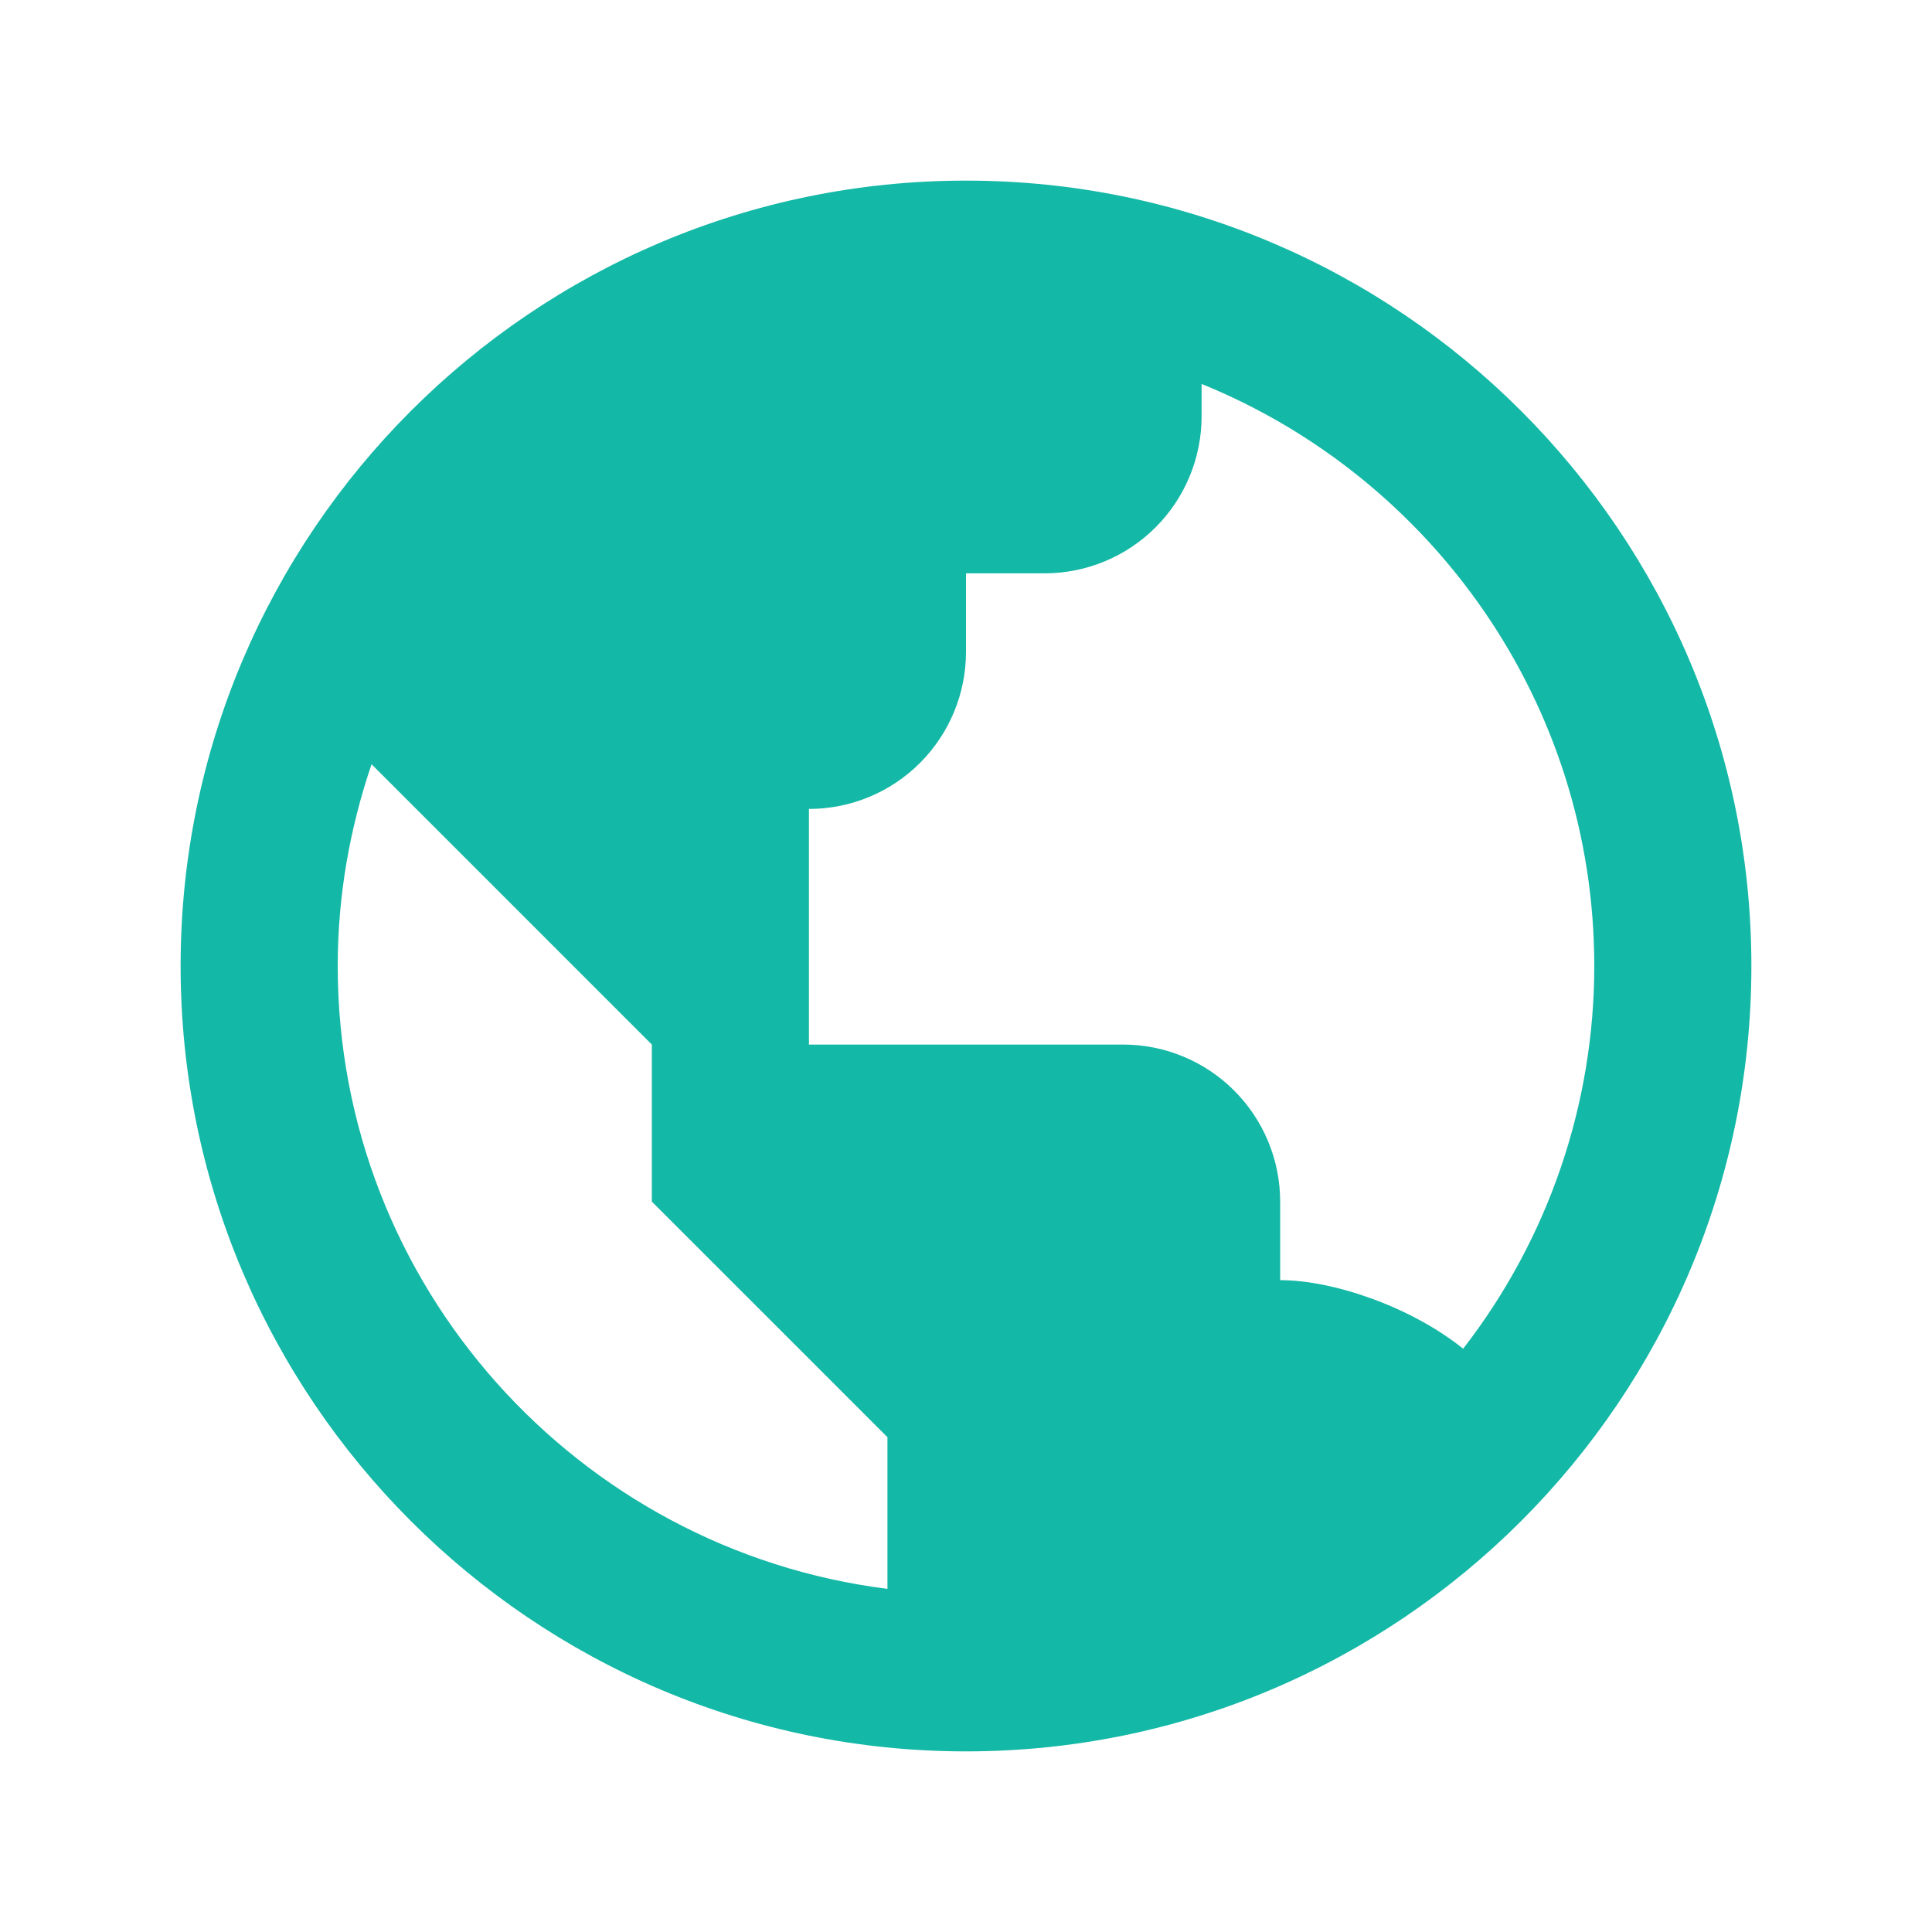
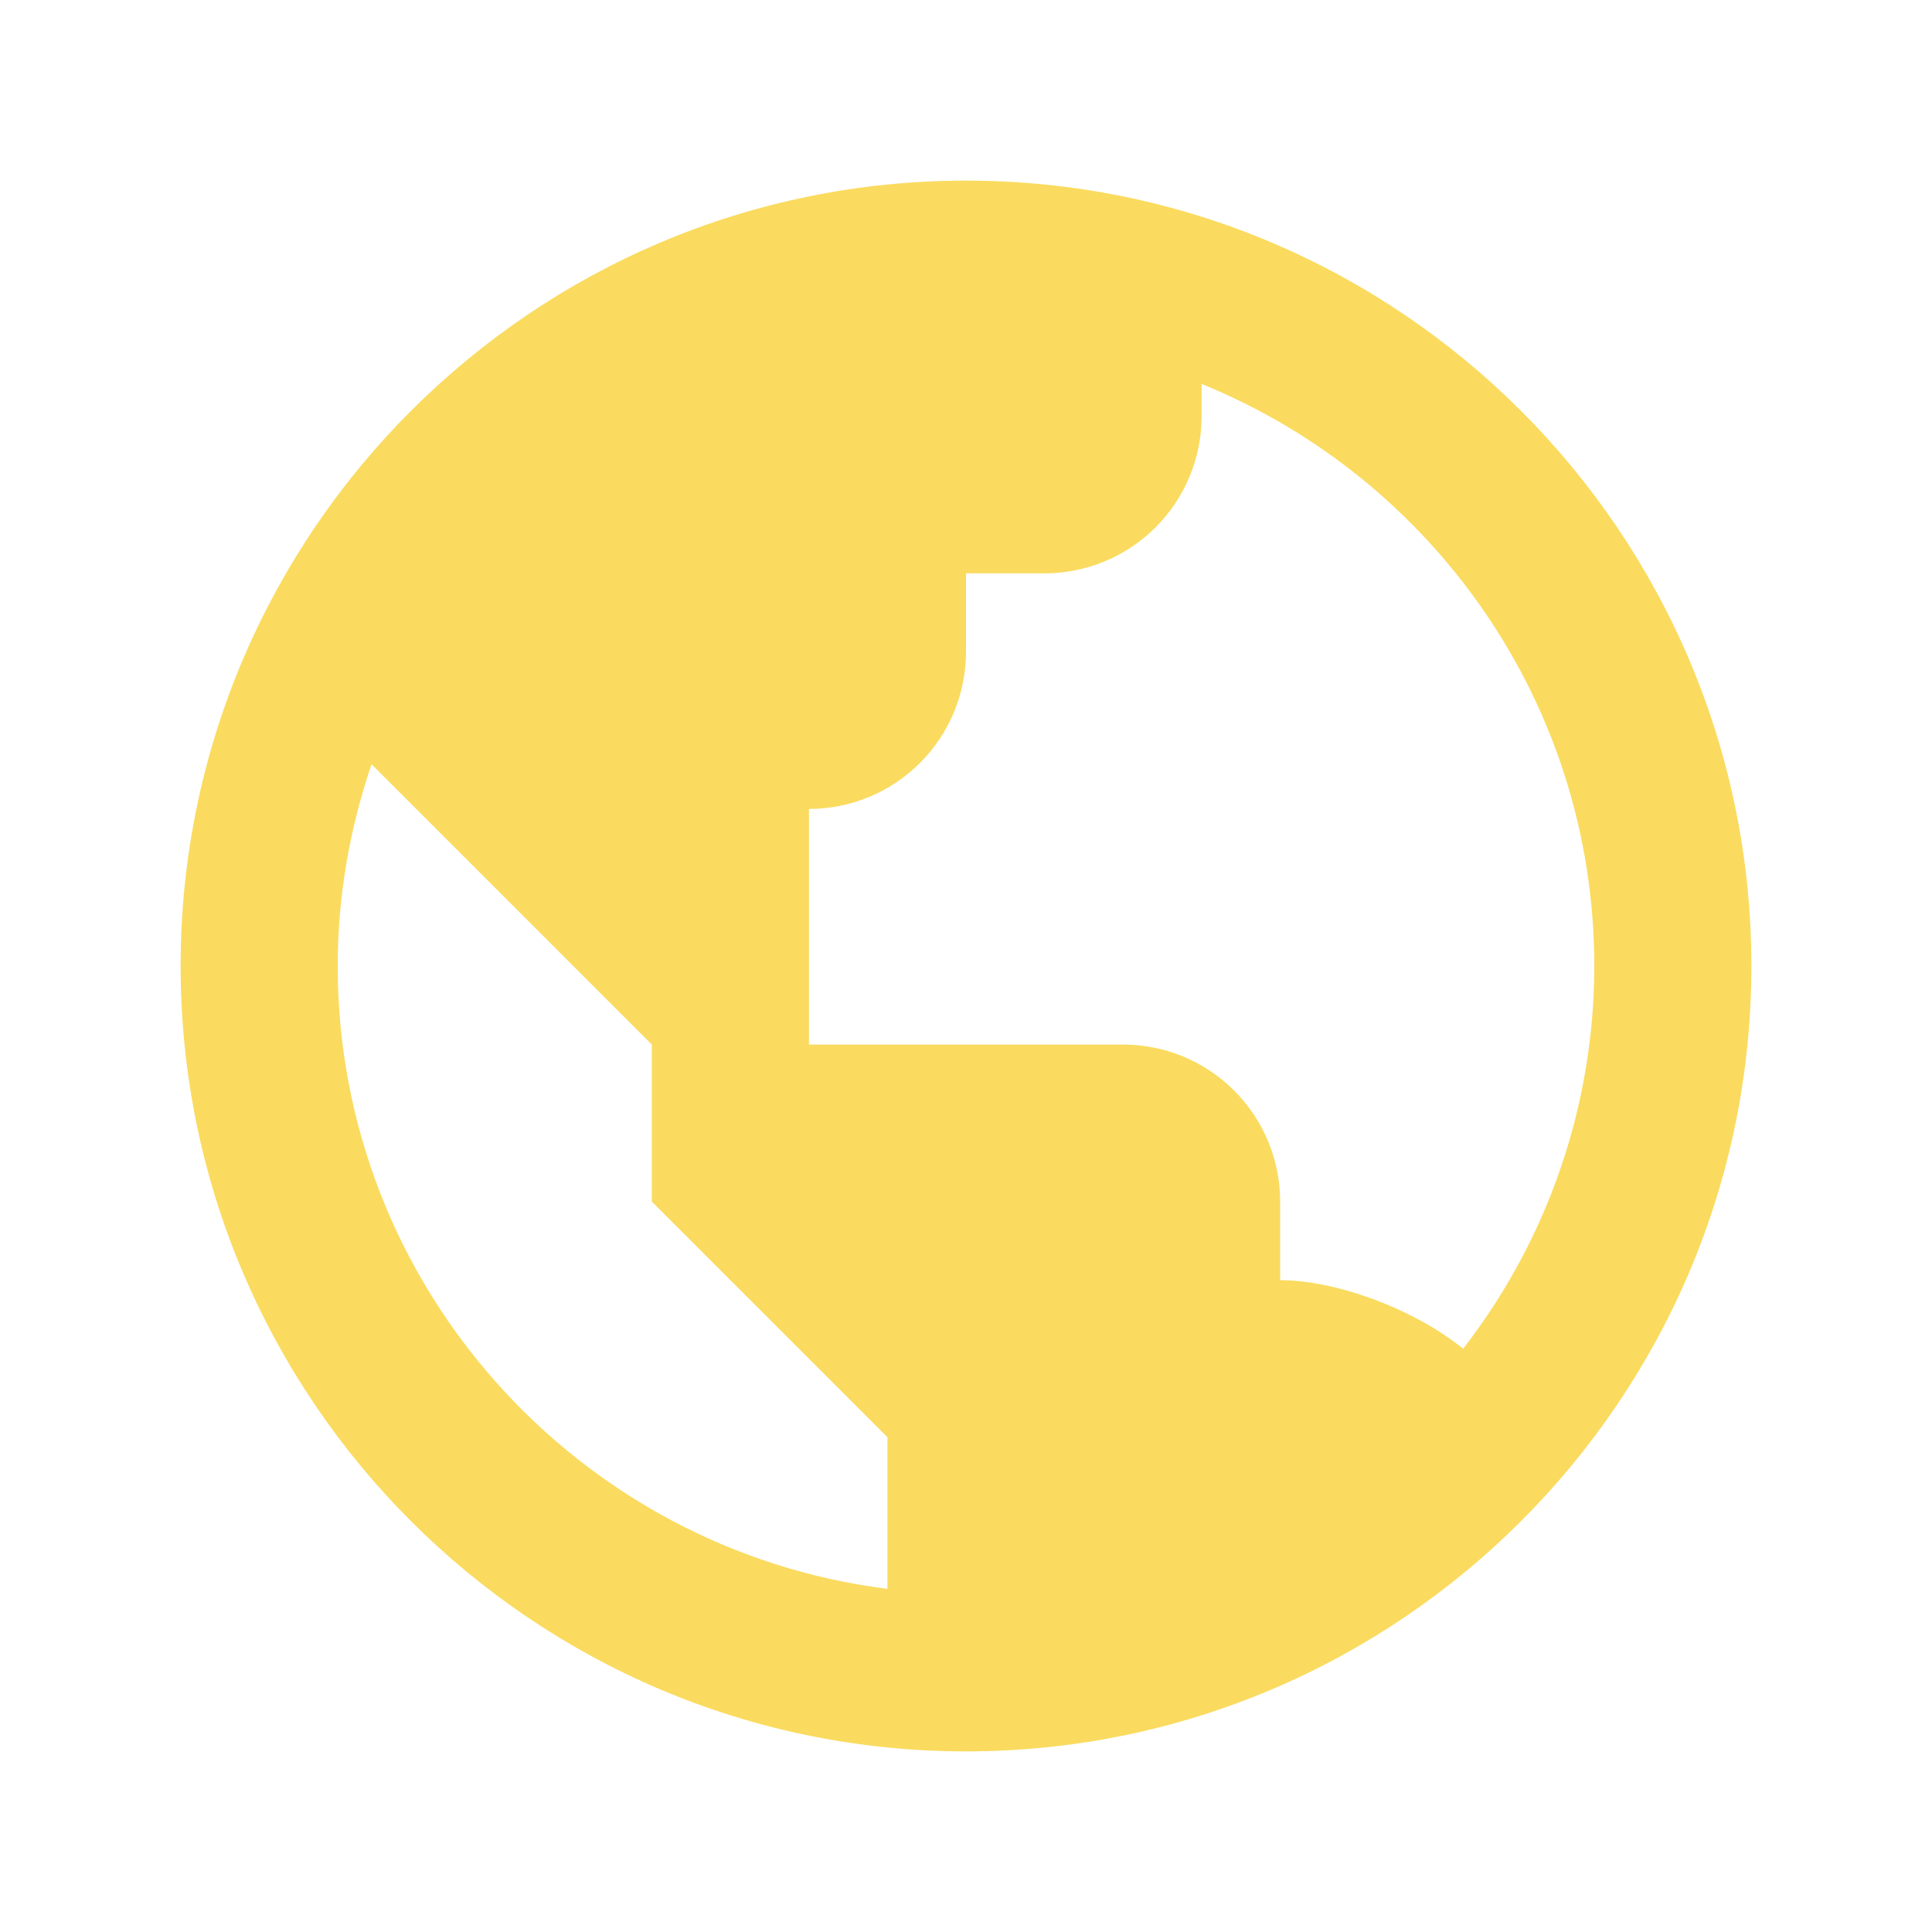
<svg xmlns="http://www.w3.org/2000/svg" width="41" height="41" viewBox="0 0 41 41" fill="none">
-   <path d="M20.5 3.833C11.31 3.833 3.833 11.31 3.833 20.5C3.833 29.69 11.31 37.167 20.5 37.167C29.69 37.167 37.167 29.69 37.167 20.5C37.167 11.31 29.69 3.833 20.5 3.833ZM7.167 20.5C7.167 19.002 7.427 17.563 7.885 16.218L10.5 18.833L13.833 22.167V25.5L17.167 28.833L18.833 30.5V33.718C12.268 32.893 7.167 27.287 7.167 20.5ZM31.05 28.622C29.962 27.745 28.312 27.167 27.167 27.167V25.5C27.167 24.616 26.816 23.768 26.19 23.143C25.565 22.518 24.717 22.167 23.833 22.167H17.167V17.167C18.051 17.167 18.899 16.816 19.524 16.19C20.149 15.565 20.5 14.717 20.5 13.833V12.167H22.167C23.051 12.167 23.899 11.816 24.524 11.19C25.149 10.565 25.5 9.717 25.5 8.833V8.148C30.38 10.13 33.833 14.917 33.833 20.5C33.833 23.441 32.853 26.298 31.05 28.622Z" fill="#14B8A6" />
+   <path d="M20.5 3.833C11.31 3.833 3.833 11.31 3.833 20.5C3.833 29.69 11.31 37.167 20.5 37.167C29.69 37.167 37.167 29.69 37.167 20.5C37.167 11.31 29.69 3.833 20.5 3.833ZM7.167 20.5C7.167 19.002 7.427 17.563 7.885 16.218L10.5 18.833L13.833 22.167V25.5L17.167 28.833L18.833 30.5V33.718C12.268 32.893 7.167 27.287 7.167 20.5ZM31.05 28.622C29.962 27.745 28.312 27.167 27.167 27.167V25.5C27.167 24.616 26.816 23.768 26.19 23.143C25.565 22.518 24.717 22.167 23.833 22.167H17.167V17.167C18.051 17.167 18.899 16.816 19.524 16.19C20.149 15.565 20.5 14.717 20.5 13.833V12.167H22.167C23.051 12.167 23.899 11.816 24.524 11.19C25.149 10.565 25.5 9.717 25.5 8.833V8.148C30.38 10.13 33.833 14.917 33.833 20.5C33.833 23.441 32.853 26.298 31.05 28.622Z" fill="#fadb5f" />
</svg>
